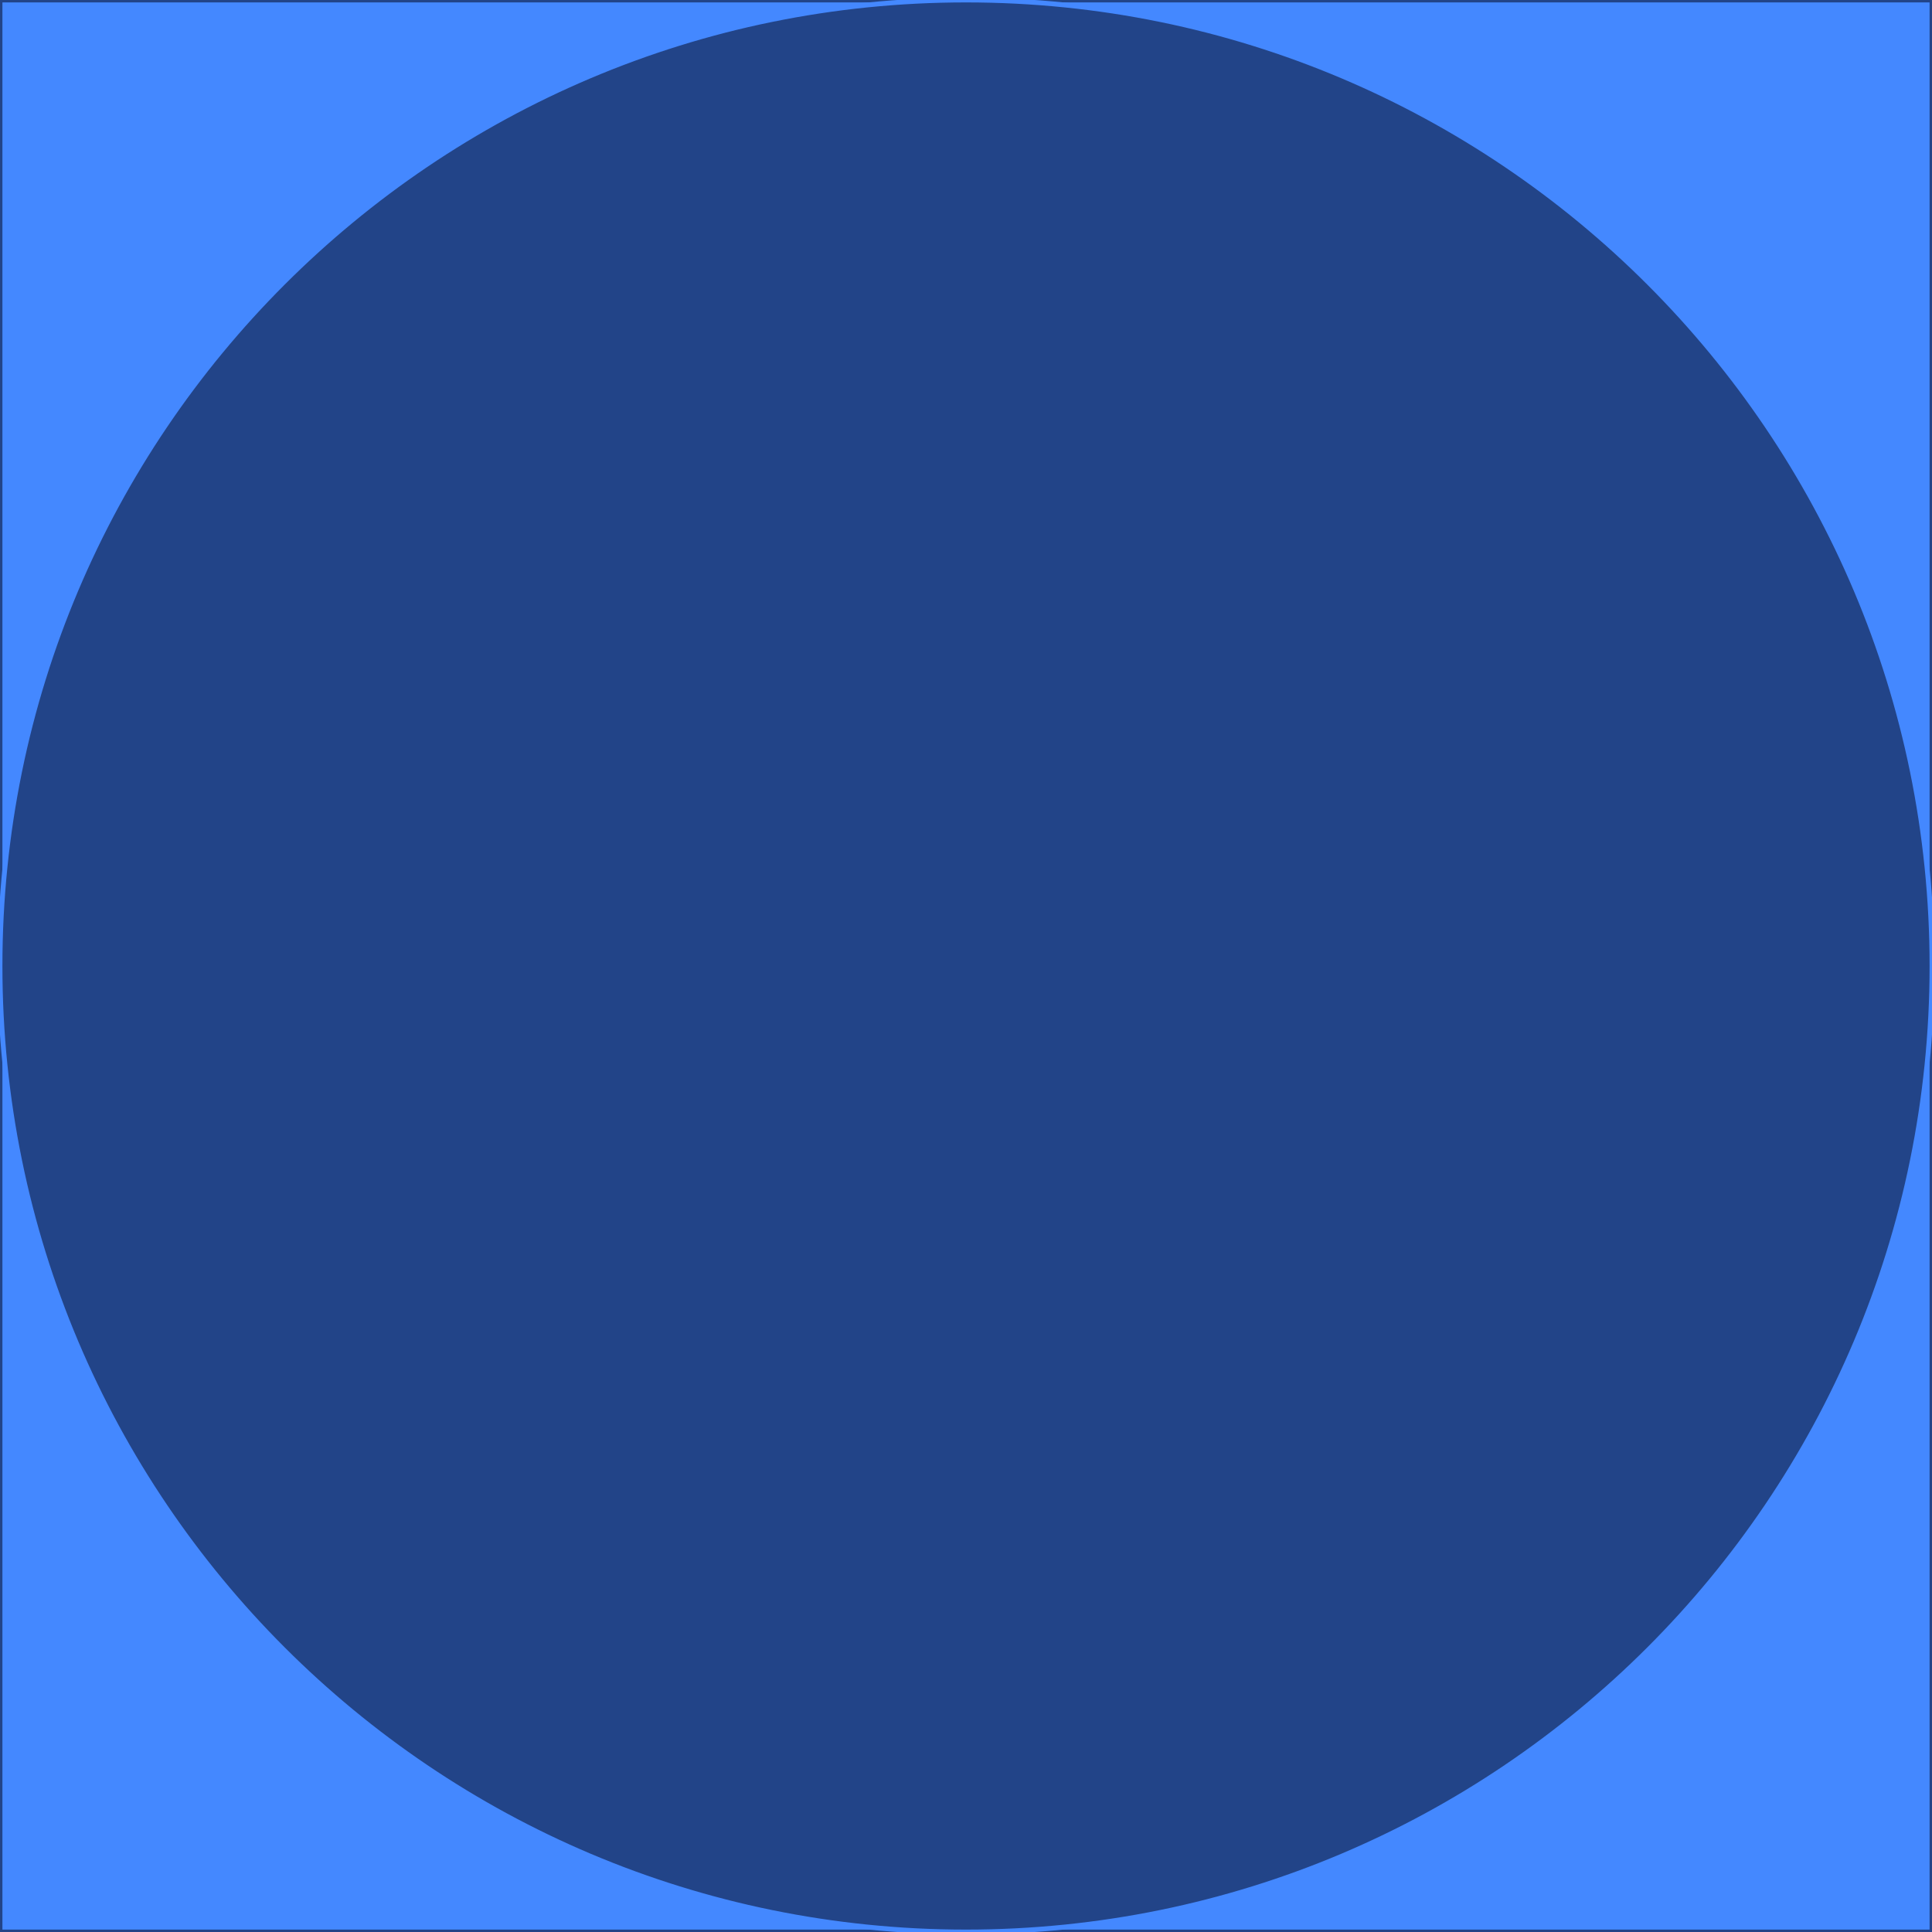
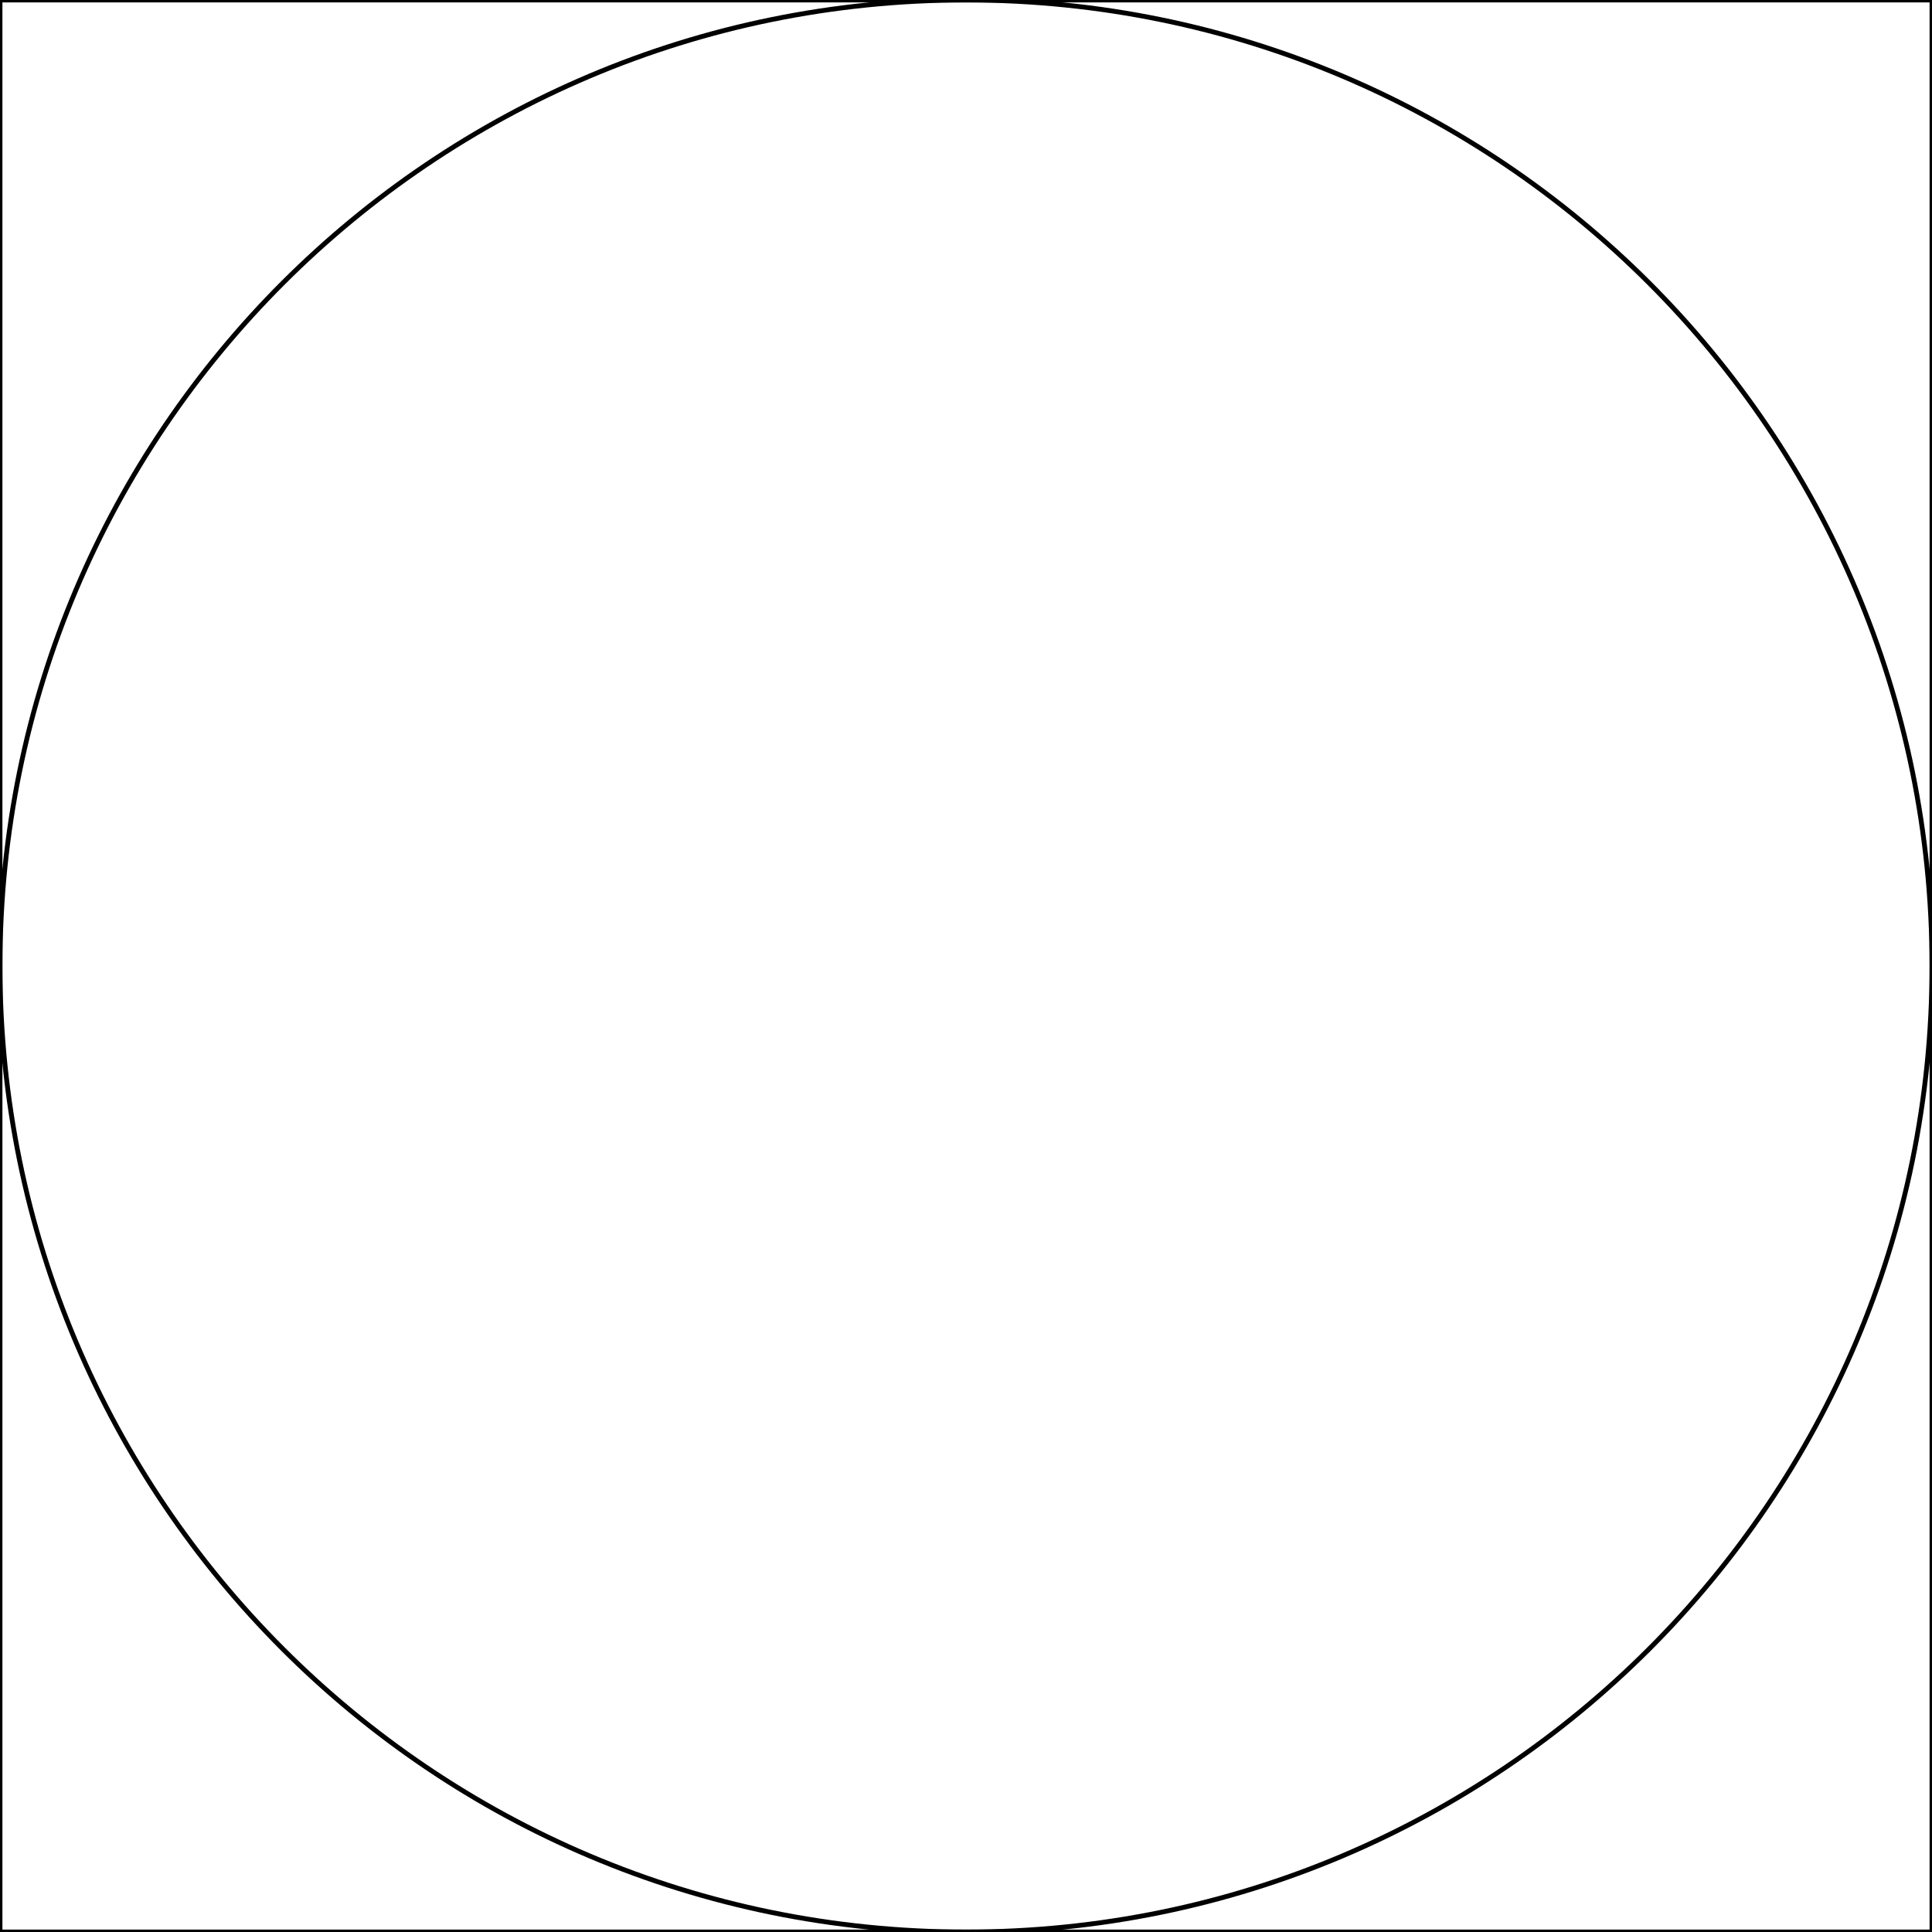
<svg xmlns="http://www.w3.org/2000/svg" viewBox="0 0 42 42" transform-origin="50% 50%" width="100%" height="100%">
  <path id="inscribedCircle-path" d="m 0 0" stroke="currentcolor" stroke-width="0.25%" fill="transparent" class="foreground-stroke" transform-origin="50% 50%">
  </path>
  <g id="inscribedCircle-children">
-     <path id="inscribedCircle-square-path" d="m 0 0   l 42 0 l 0 42 l -42 0 l -0 -42" stroke="#224488" stroke-width="0.25%" fill="#4488ff" class="" transform-origin="50% 50%">
+     <path id="inscribedCircle-square-path" d="m 0 0   l 42 0 l 0 42 l -42 0 l -0 -42" stroke="currentcolor" stroke-width="0.25%" fill="transparent" class="foreground-stroke" transform-origin="50% 50%">
    </path>
-     <path id="inscribedCircle-circle-path" d="m 21 0 a 21 21 0 0 1 21 21 a 21 21 0 0 1 -21 21 a 21 21 0 0 1 -21 -21 a 21 21 0 0 1 21 -21" stroke="#4488ff" stroke-width="0.25%" fill="#224488" class="" transform-origin="50% 50%">
+     <path id="inscribedCircle-circle-path" d="m 21 0 a 21 21 0 0 1 21 21 a 21 21 0 0 1 -21 21 a 21 21 0 0 1 -21 -21 a 21 21 0 0 1 21 -21" stroke="currentcolor" stroke-width="0.25%" fill="transparent" class="foreground-stroke" transform-origin="50% 50%">
    </path>
  </g>
</svg>
